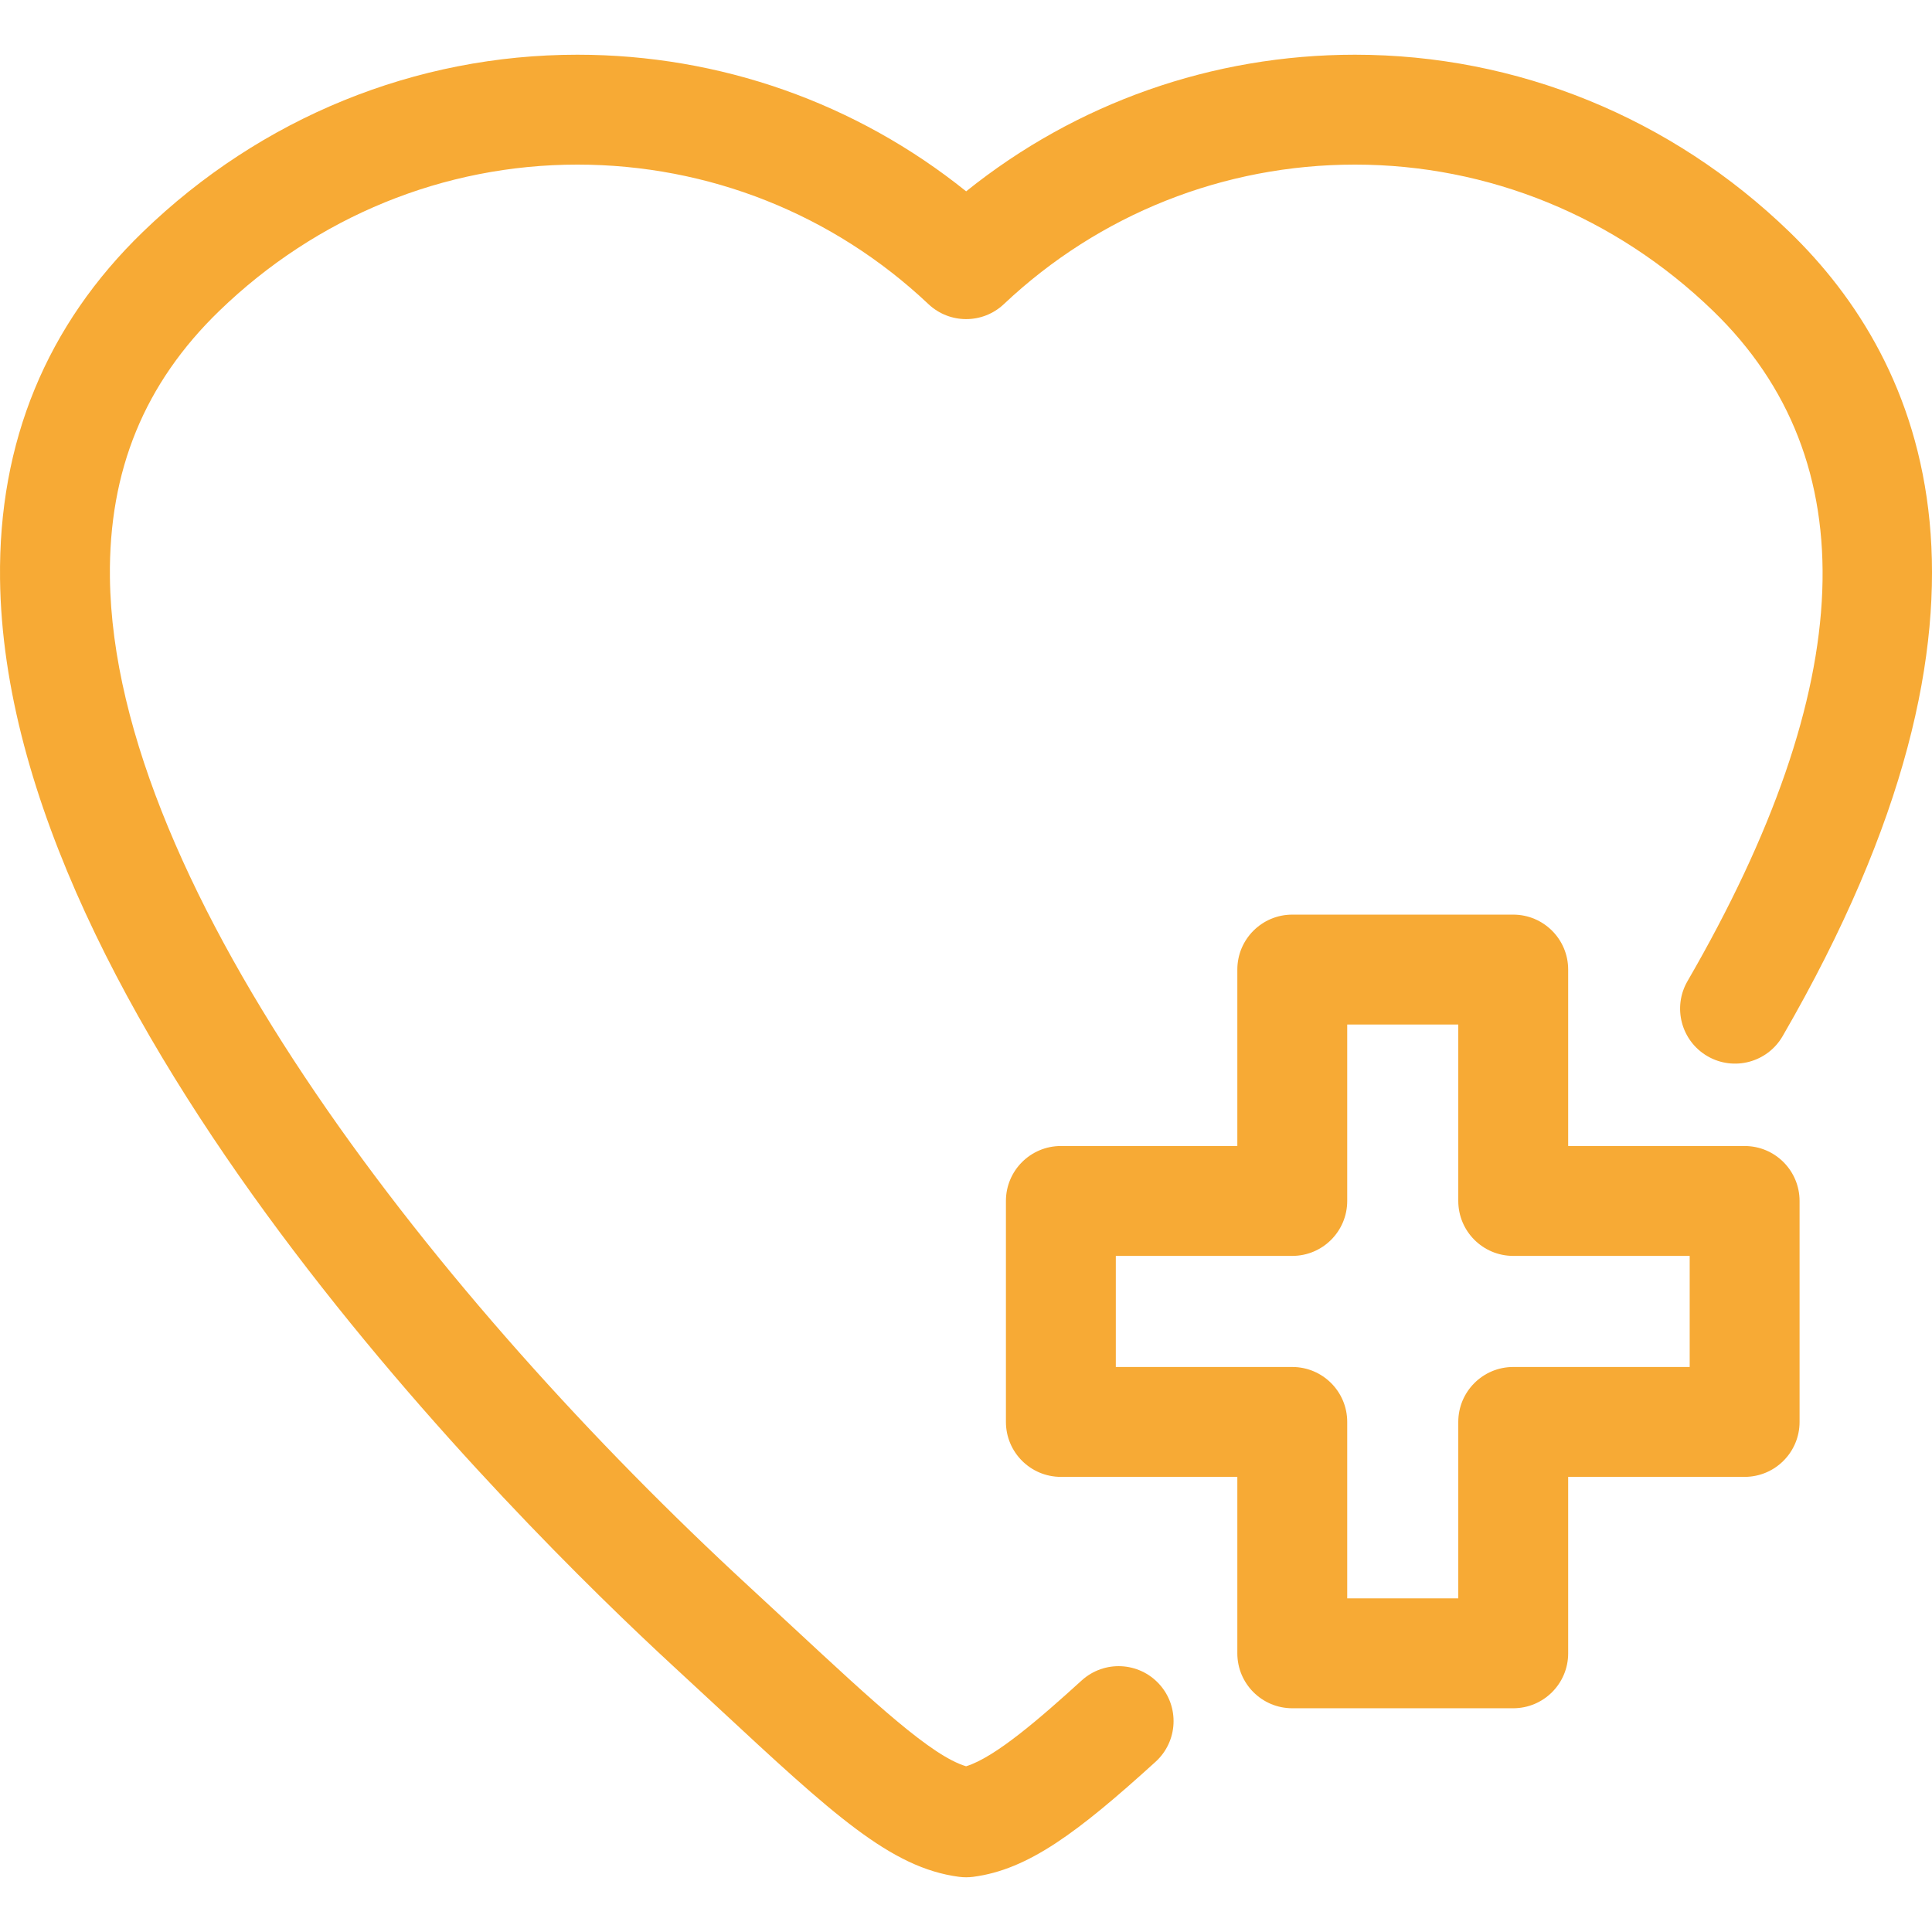
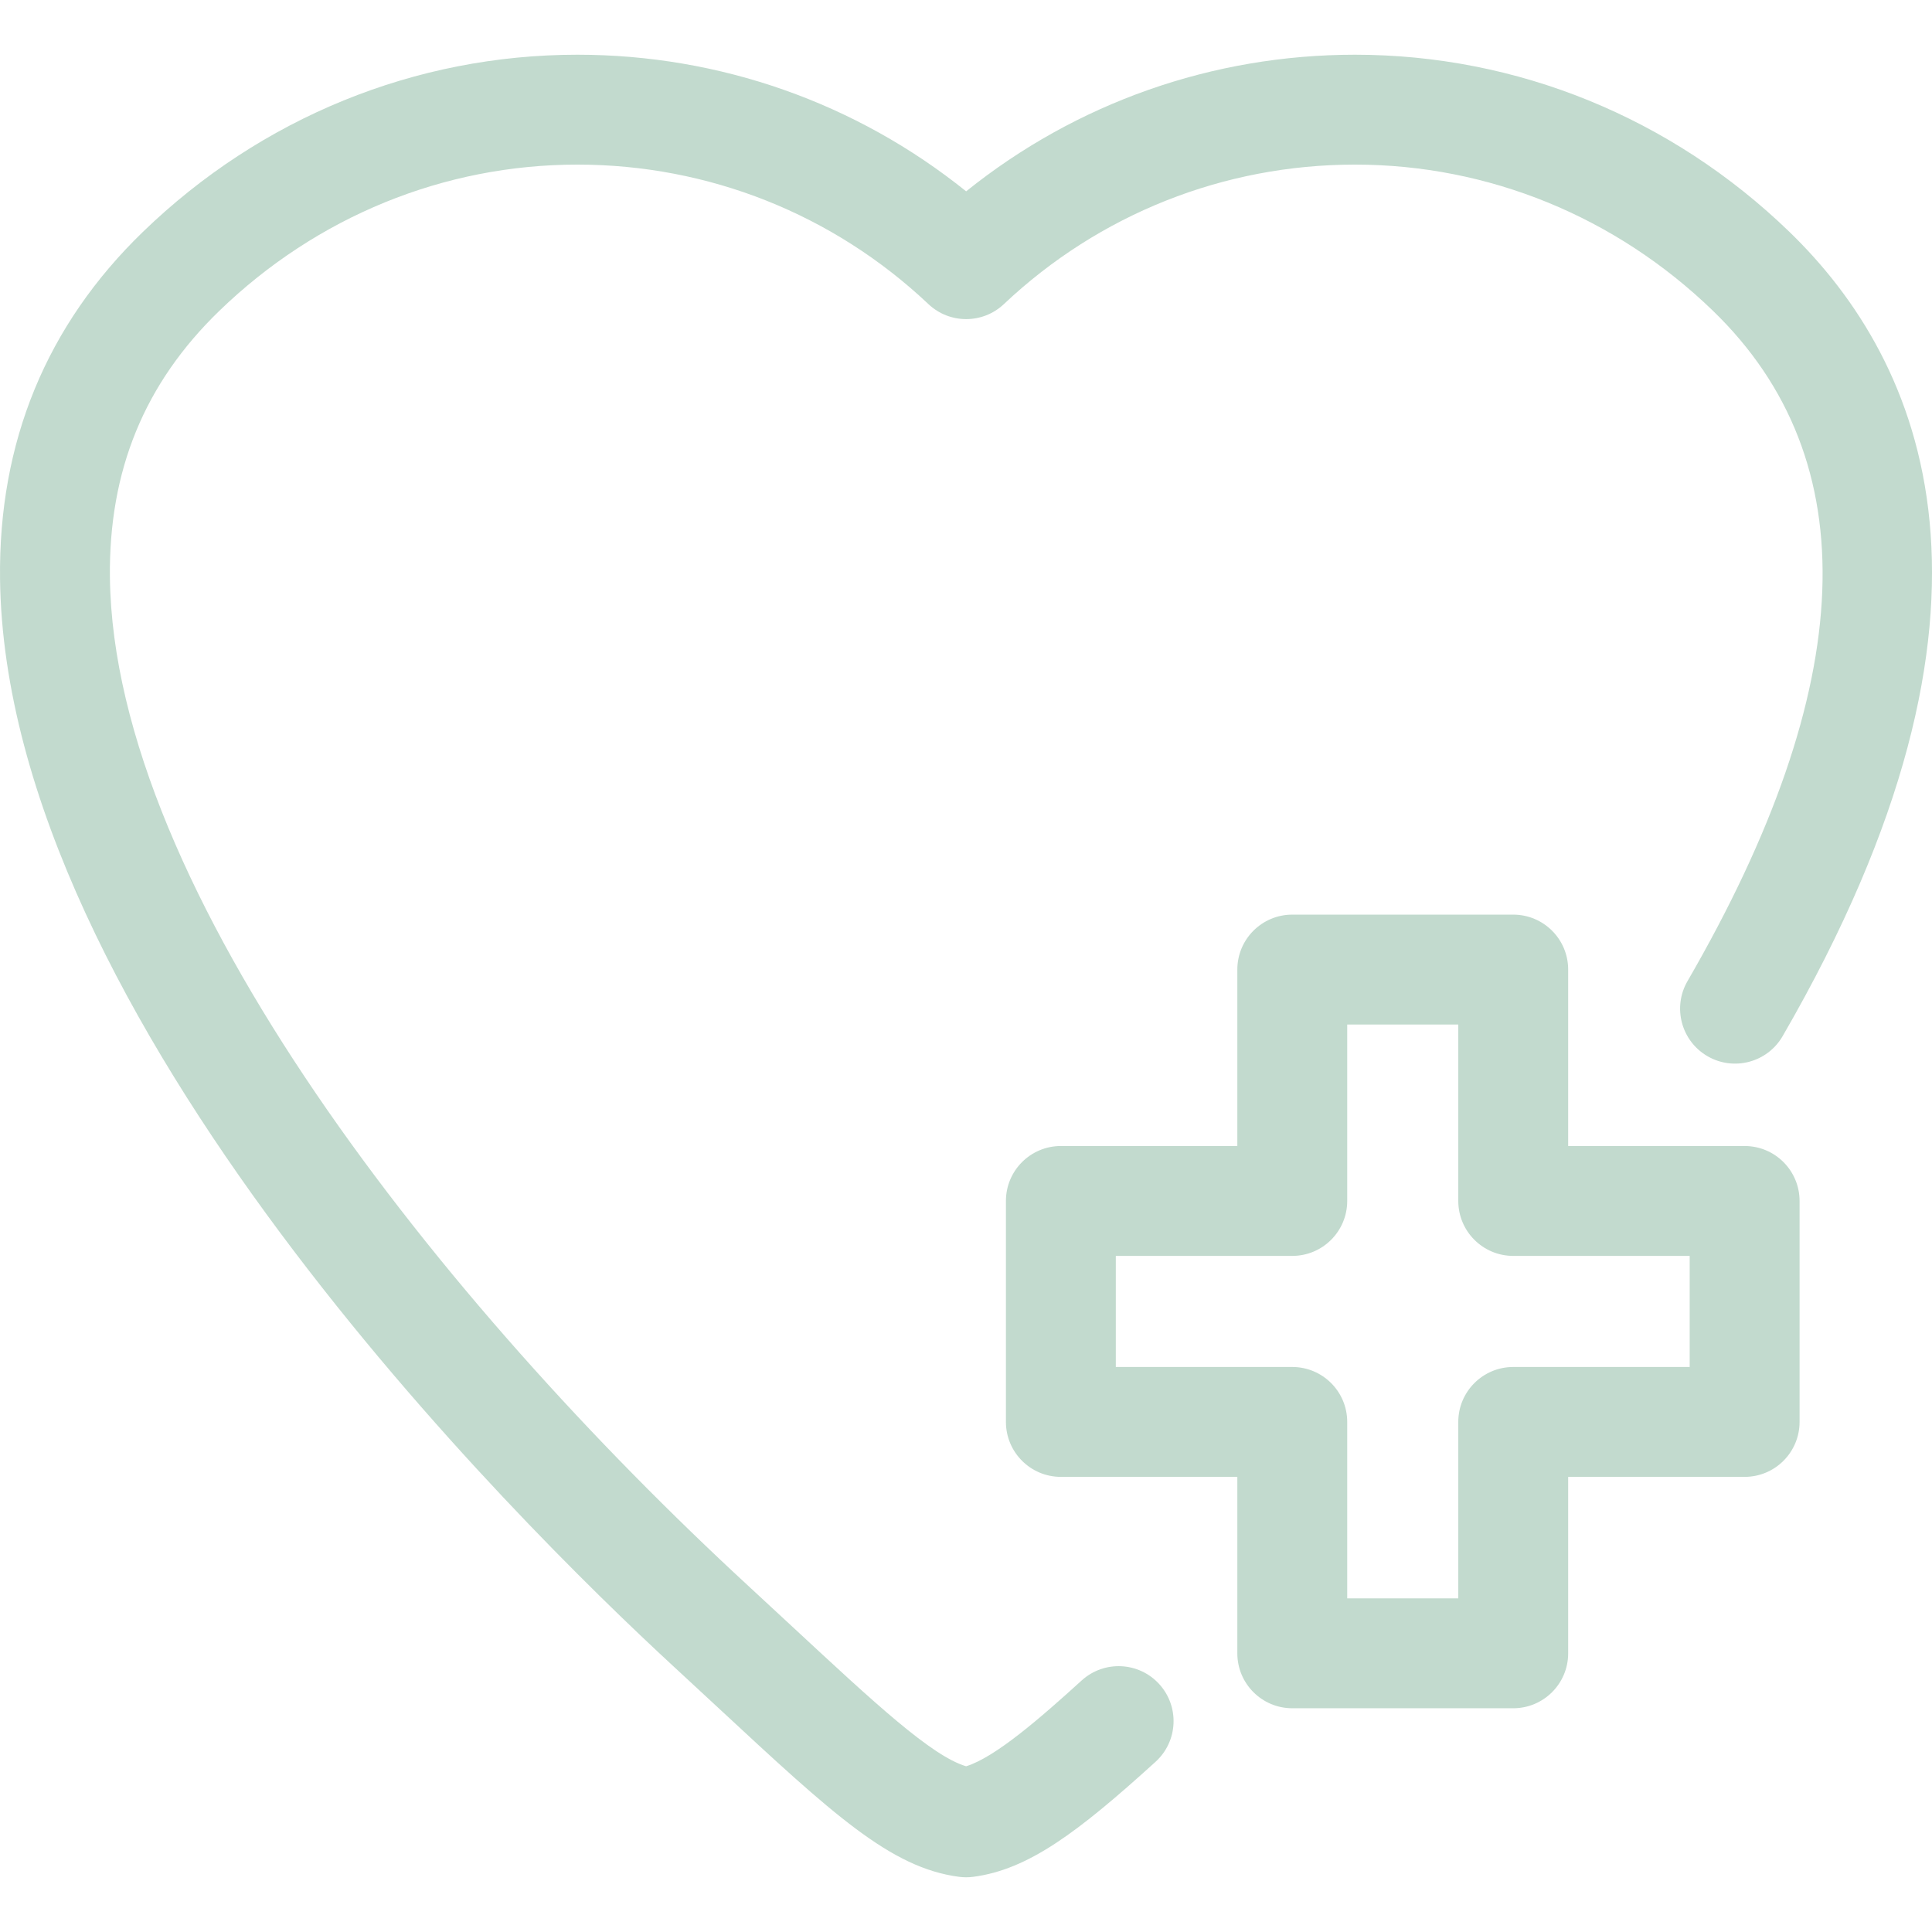
- <svg xmlns="http://www.w3.org/2000/svg" version="1.1" id="Capa_1" x="0px" y="0px" fill="#f7aa35" viewBox="0 0 351.639 351.639" style="enable-background:new 0 0 351.639 351.639;" xml:space="preserve">
+ <svg xmlns="http://www.w3.org/2000/svg" version="1.1" id="Capa_1" x="0px" y="0px" fill="#c2dace" viewBox="0 0 351.639 351.639" style="enable-background:new 0 0 351.639 351.639;" xml:space="preserve">
  <g>
    <path d="M196.875,305.854c-7.446,6.765-15.721,13.996-21.04,15.622c-6.283-1.884-16.534-11.402-31.528-25.324   c-2.546-2.364-5.25-4.874-8.128-7.528C80.463,237.239,20.686,162.049,20.006,105.12c-0.233-19.476,6.284-35.357,19.922-48.552   c17.737-17.159,40.879-26.609,65.165-26.609c23.858,0,46.547,9.018,63.89,25.393c3.853,3.638,9.876,3.638,13.73,0   c17.346-16.375,40.038-25.393,63.896-25.393c24.285,0,47.428,9.45,65.165,26.608c28.077,27.165,26.517,68.214-4.635,122.007   c-2.768,4.779-1.137,10.897,3.643,13.665c4.778,2.769,10.897,1.138,13.665-3.642c45.277-78.185,25.662-122.77,1.234-146.404   C304.191,21.407,276.11,9.959,246.607,9.959c-25.932,0-50.732,8.771-70.76,24.866c-20.025-16.096-44.823-24.866-70.755-24.866   c-29.502,0-57.583,11.448-79.071,32.235C8.462,59.183-0.29,80.434,0.007,105.358c0.952,79.643,94.089,171.661,122.612,197.968   c2.861,2.639,5.548,5.133,8.079,7.482c20.903,19.409,31.396,29.15,43.846,30.787c0.432,0.057,0.868,0.085,1.303,0.085   c0.435,0,0.87-0.028,1.302-0.085c10.009-1.314,19.024-8.083,33.174-20.938c4.087-3.714,4.391-10.038,0.677-14.126   C207.287,302.444,200.963,302.141,196.875,305.854z" />
    <path d="M317.536,208.583h-32.117v-32.114c0-5.522-4.477-10-10-10h-40.215c-5.523,0-10,4.478-10,10v32.114h-32.117   c-5.523,0-10,4.478-10,10v40.219c0,5.522,4.477,10,10,10h32.117v32.114c0,5.522,4.477,10,10,10h40.215c5.523,0,10-4.478,10-10   v-32.114h32.117c5.523,0,10-4.478,10-10v-40.219C327.536,213.06,323.059,208.583,317.536,208.583z M307.536,248.802h-32.117   c-5.523,0-10,4.478-10,10v32.114h-20.215v-32.114c0-5.522-4.477-10-10-10h-32.117v-20.219h32.117c5.523,0,10-4.478,10-10v-32.114   h20.215v32.114c0,5.522,4.477,10,10,10h32.117V248.802z" />
  </g>
  <g>
</g>
  <g>
</g>
  <g>
</g>
  <g>
</g>
  <g>
</g>
  <g>
</g>
  <g>
</g>
  <g>
</g>
  <g>
</g>
  <g>
</g>
  <g>
</g>
  <g>
</g>
  <g>
</g>
  <g>
</g>
  <g>
</g>
</svg>
